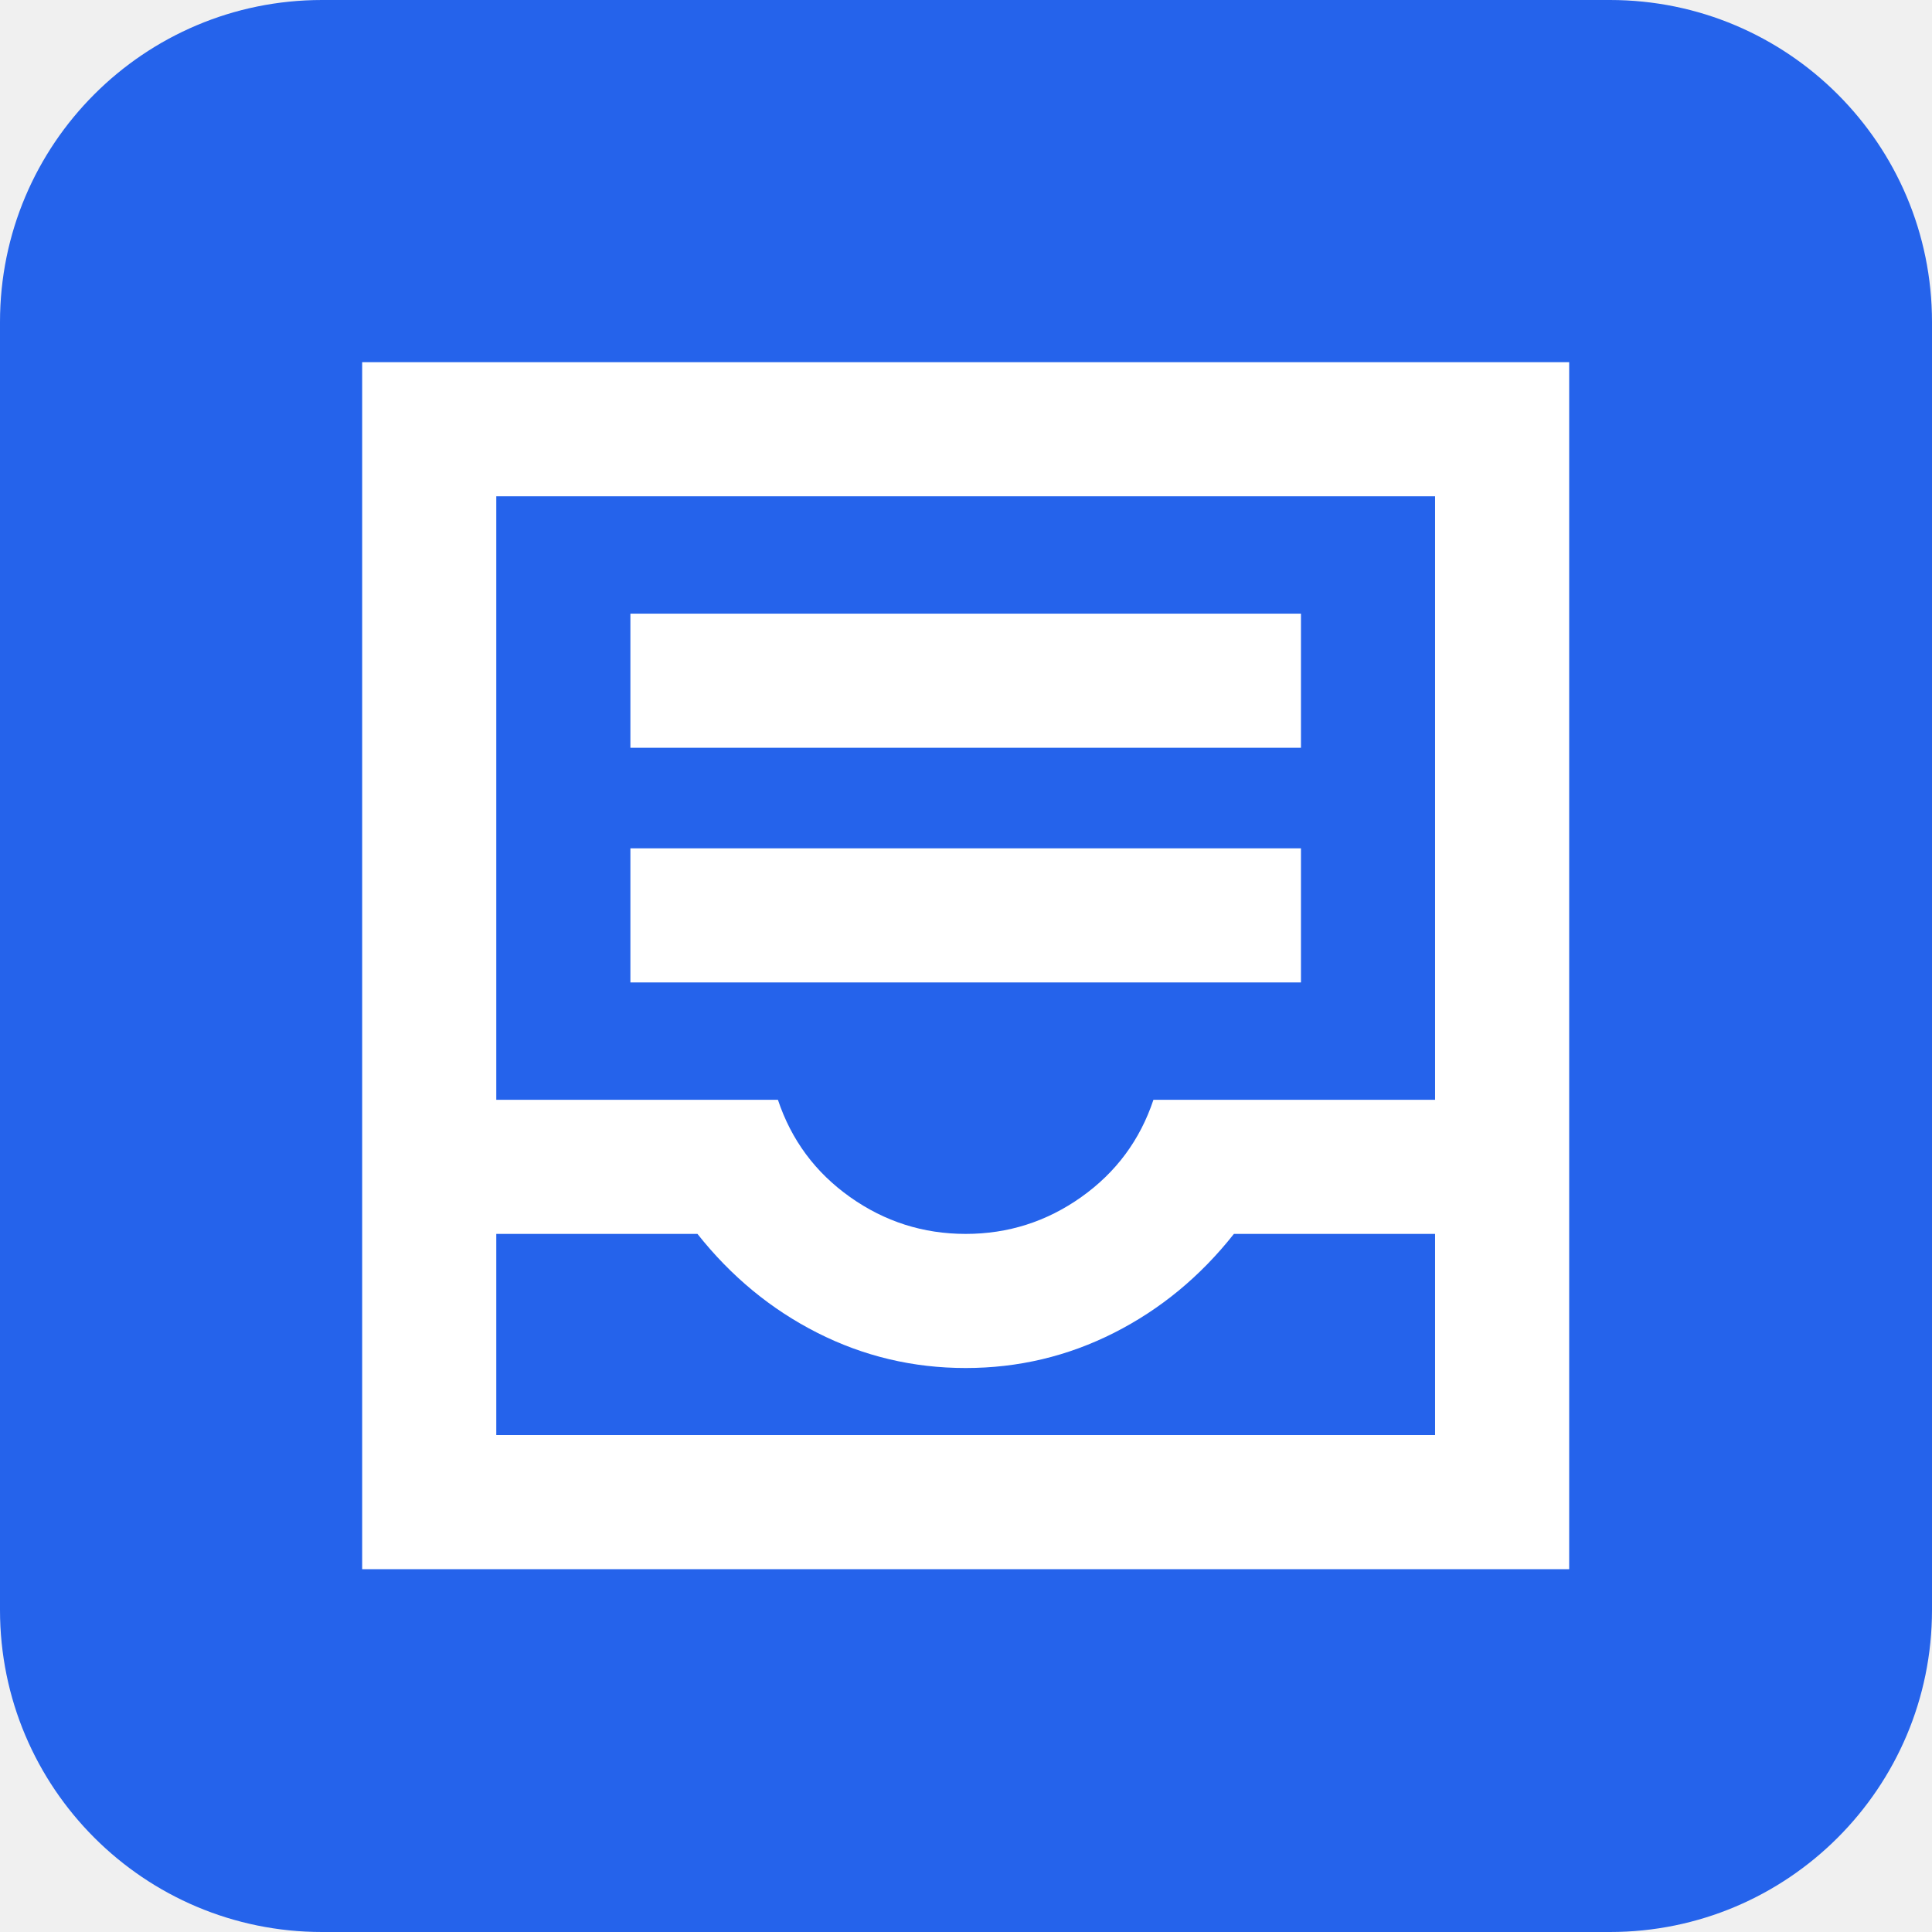
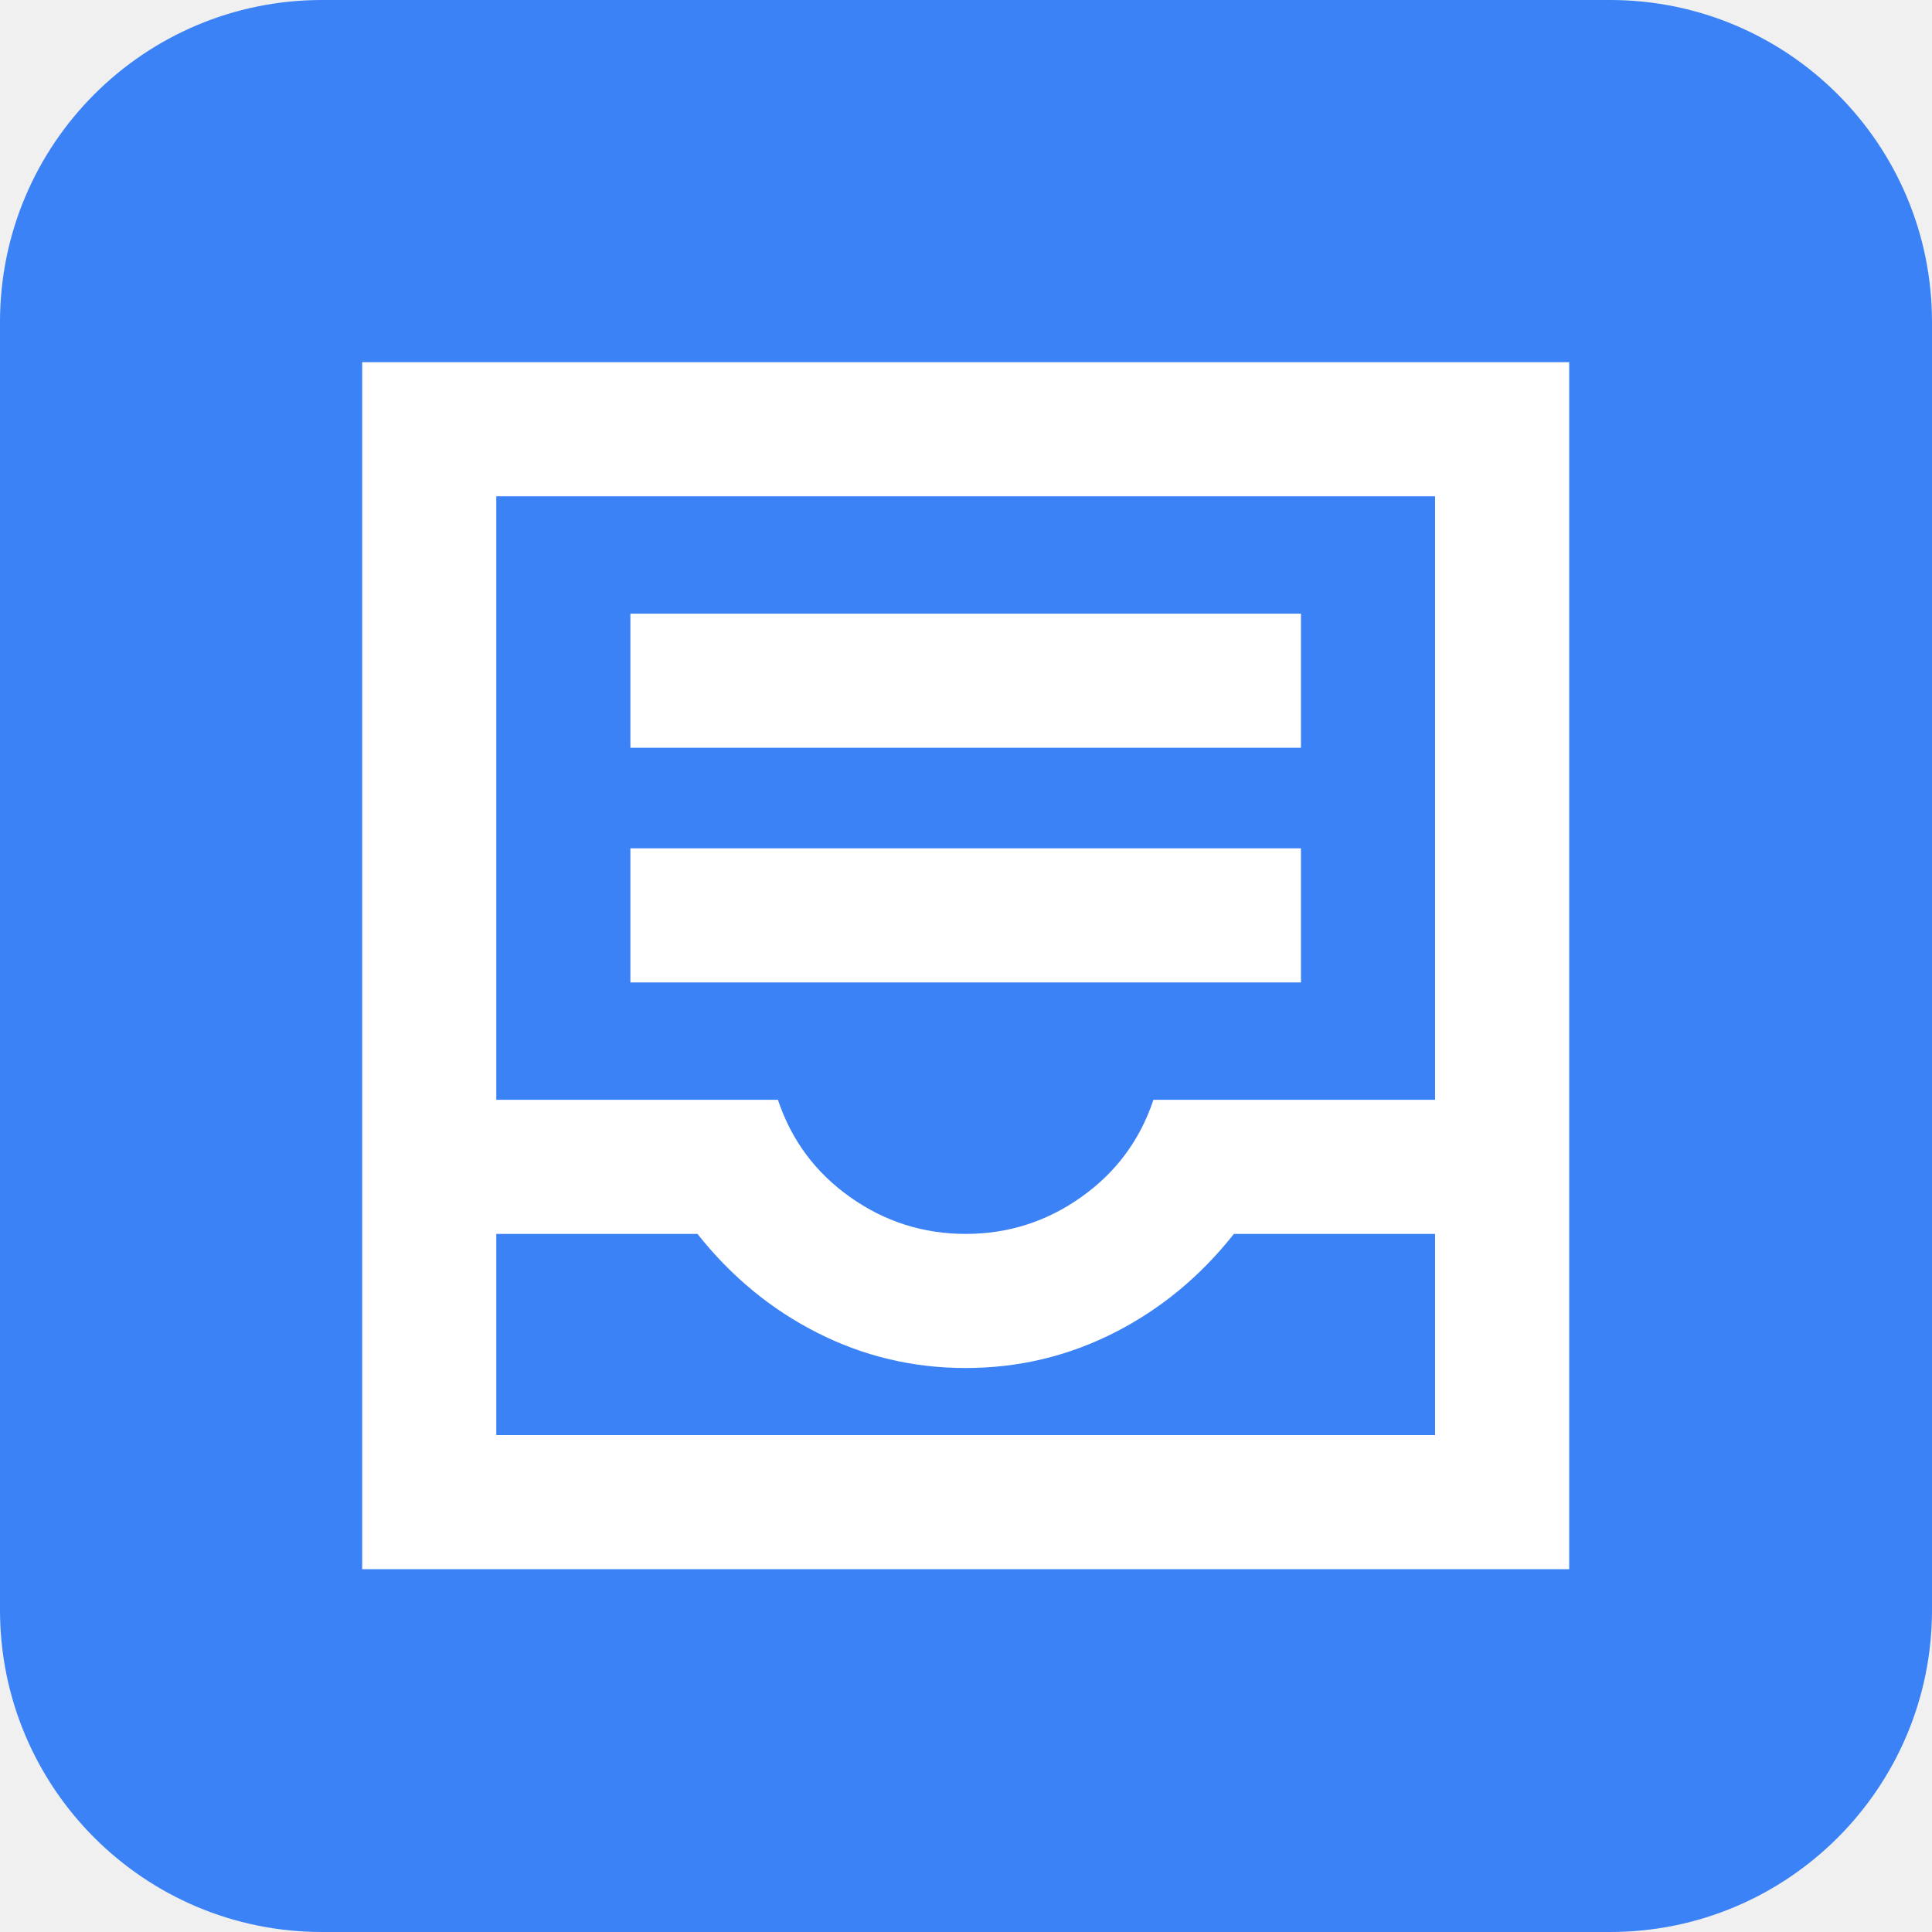
<svg xmlns="http://www.w3.org/2000/svg" width="24" height="24" viewBox="0 0 24 24">
  <style>
-     .bg { fill: #2563eb; }
+     .bg { fill: #3b82f6; }
    .fg { fill: #fff; }
    @media (prefers-color-scheme: dark) {
-       .bg { fill: #1e40af; }
+       .bg { fill: #2563eb; }
      .fg { fill: #93c5fd; }
    }
  </style>
  <rect class="bg" width="24" height="24" rx="4" />
  <path class="fg" transform="translate(2,2) scale(0.833)" d="M7 12.25h10v-2H7zm0-3.5h10v-2H7zM3 21V3h18v18zm2-2h14v-3h-3q-.75.95-1.787 1.475T12 18t-2.212-.525T8 16H5zm7-3q.95 0 1.725-.55T14.8 14H19V5H5v9h4.2q.3.9 1.075 1.45T12 16m-7 3h14z" />
</svg>
